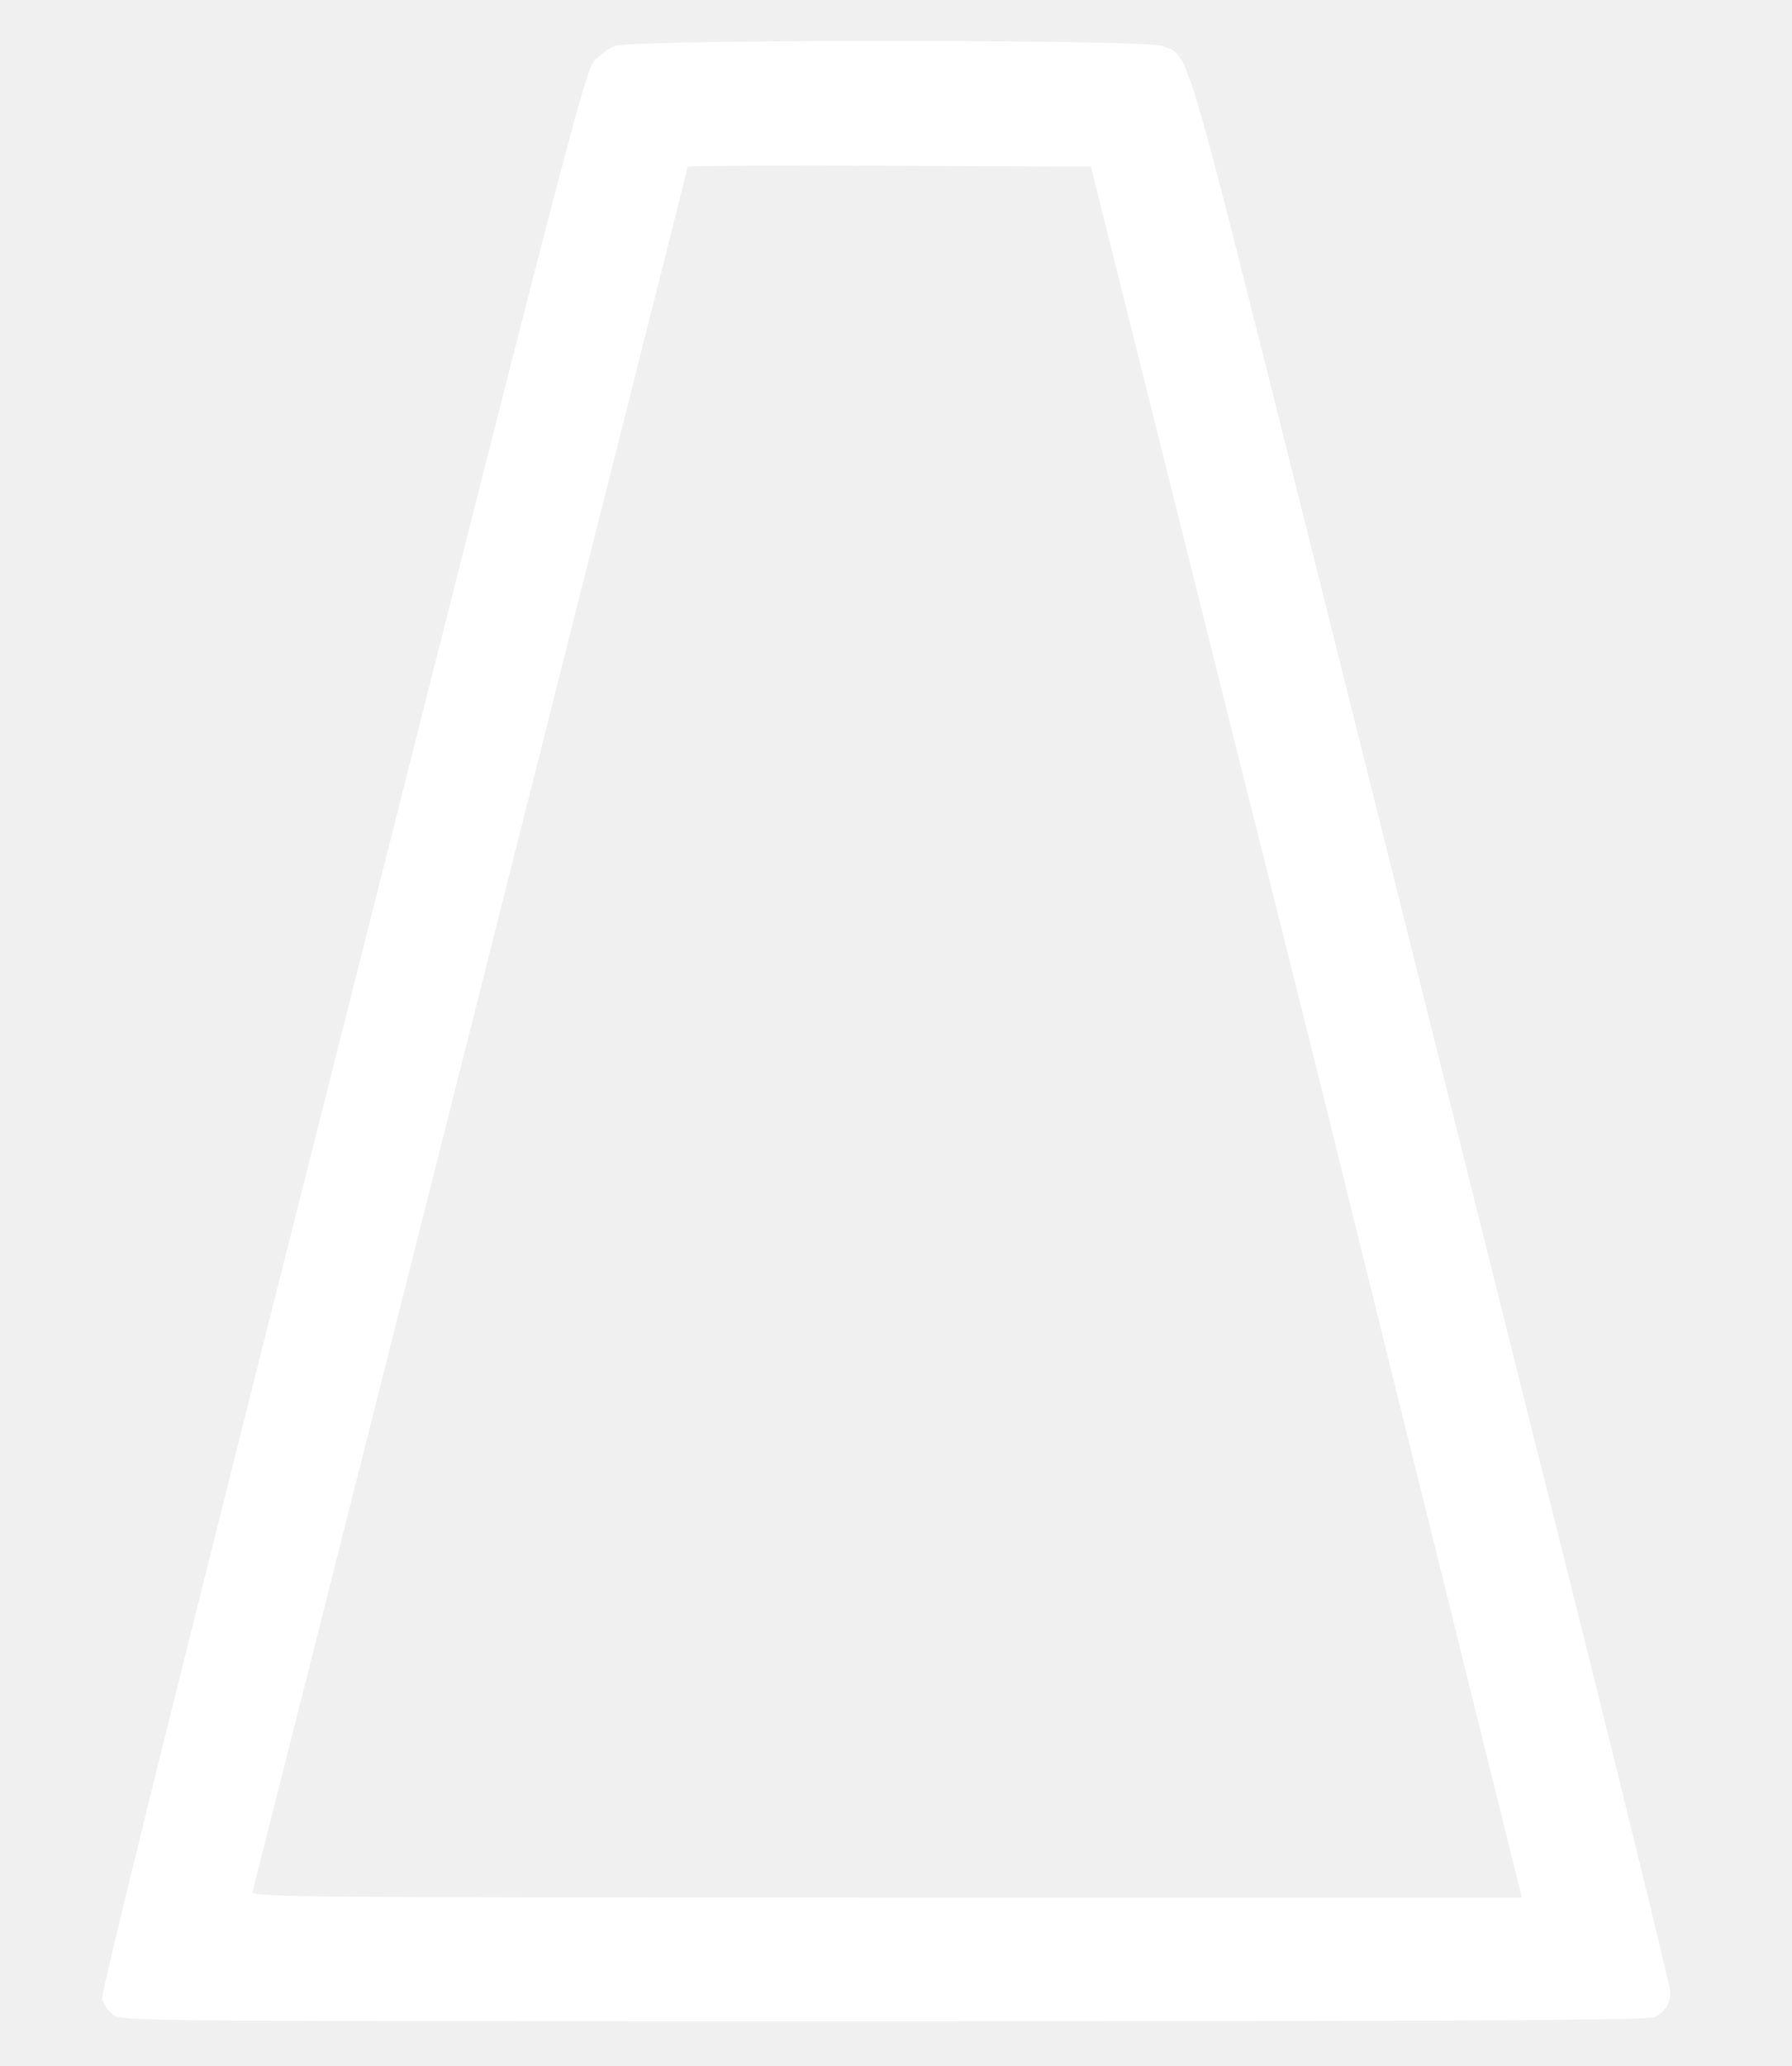
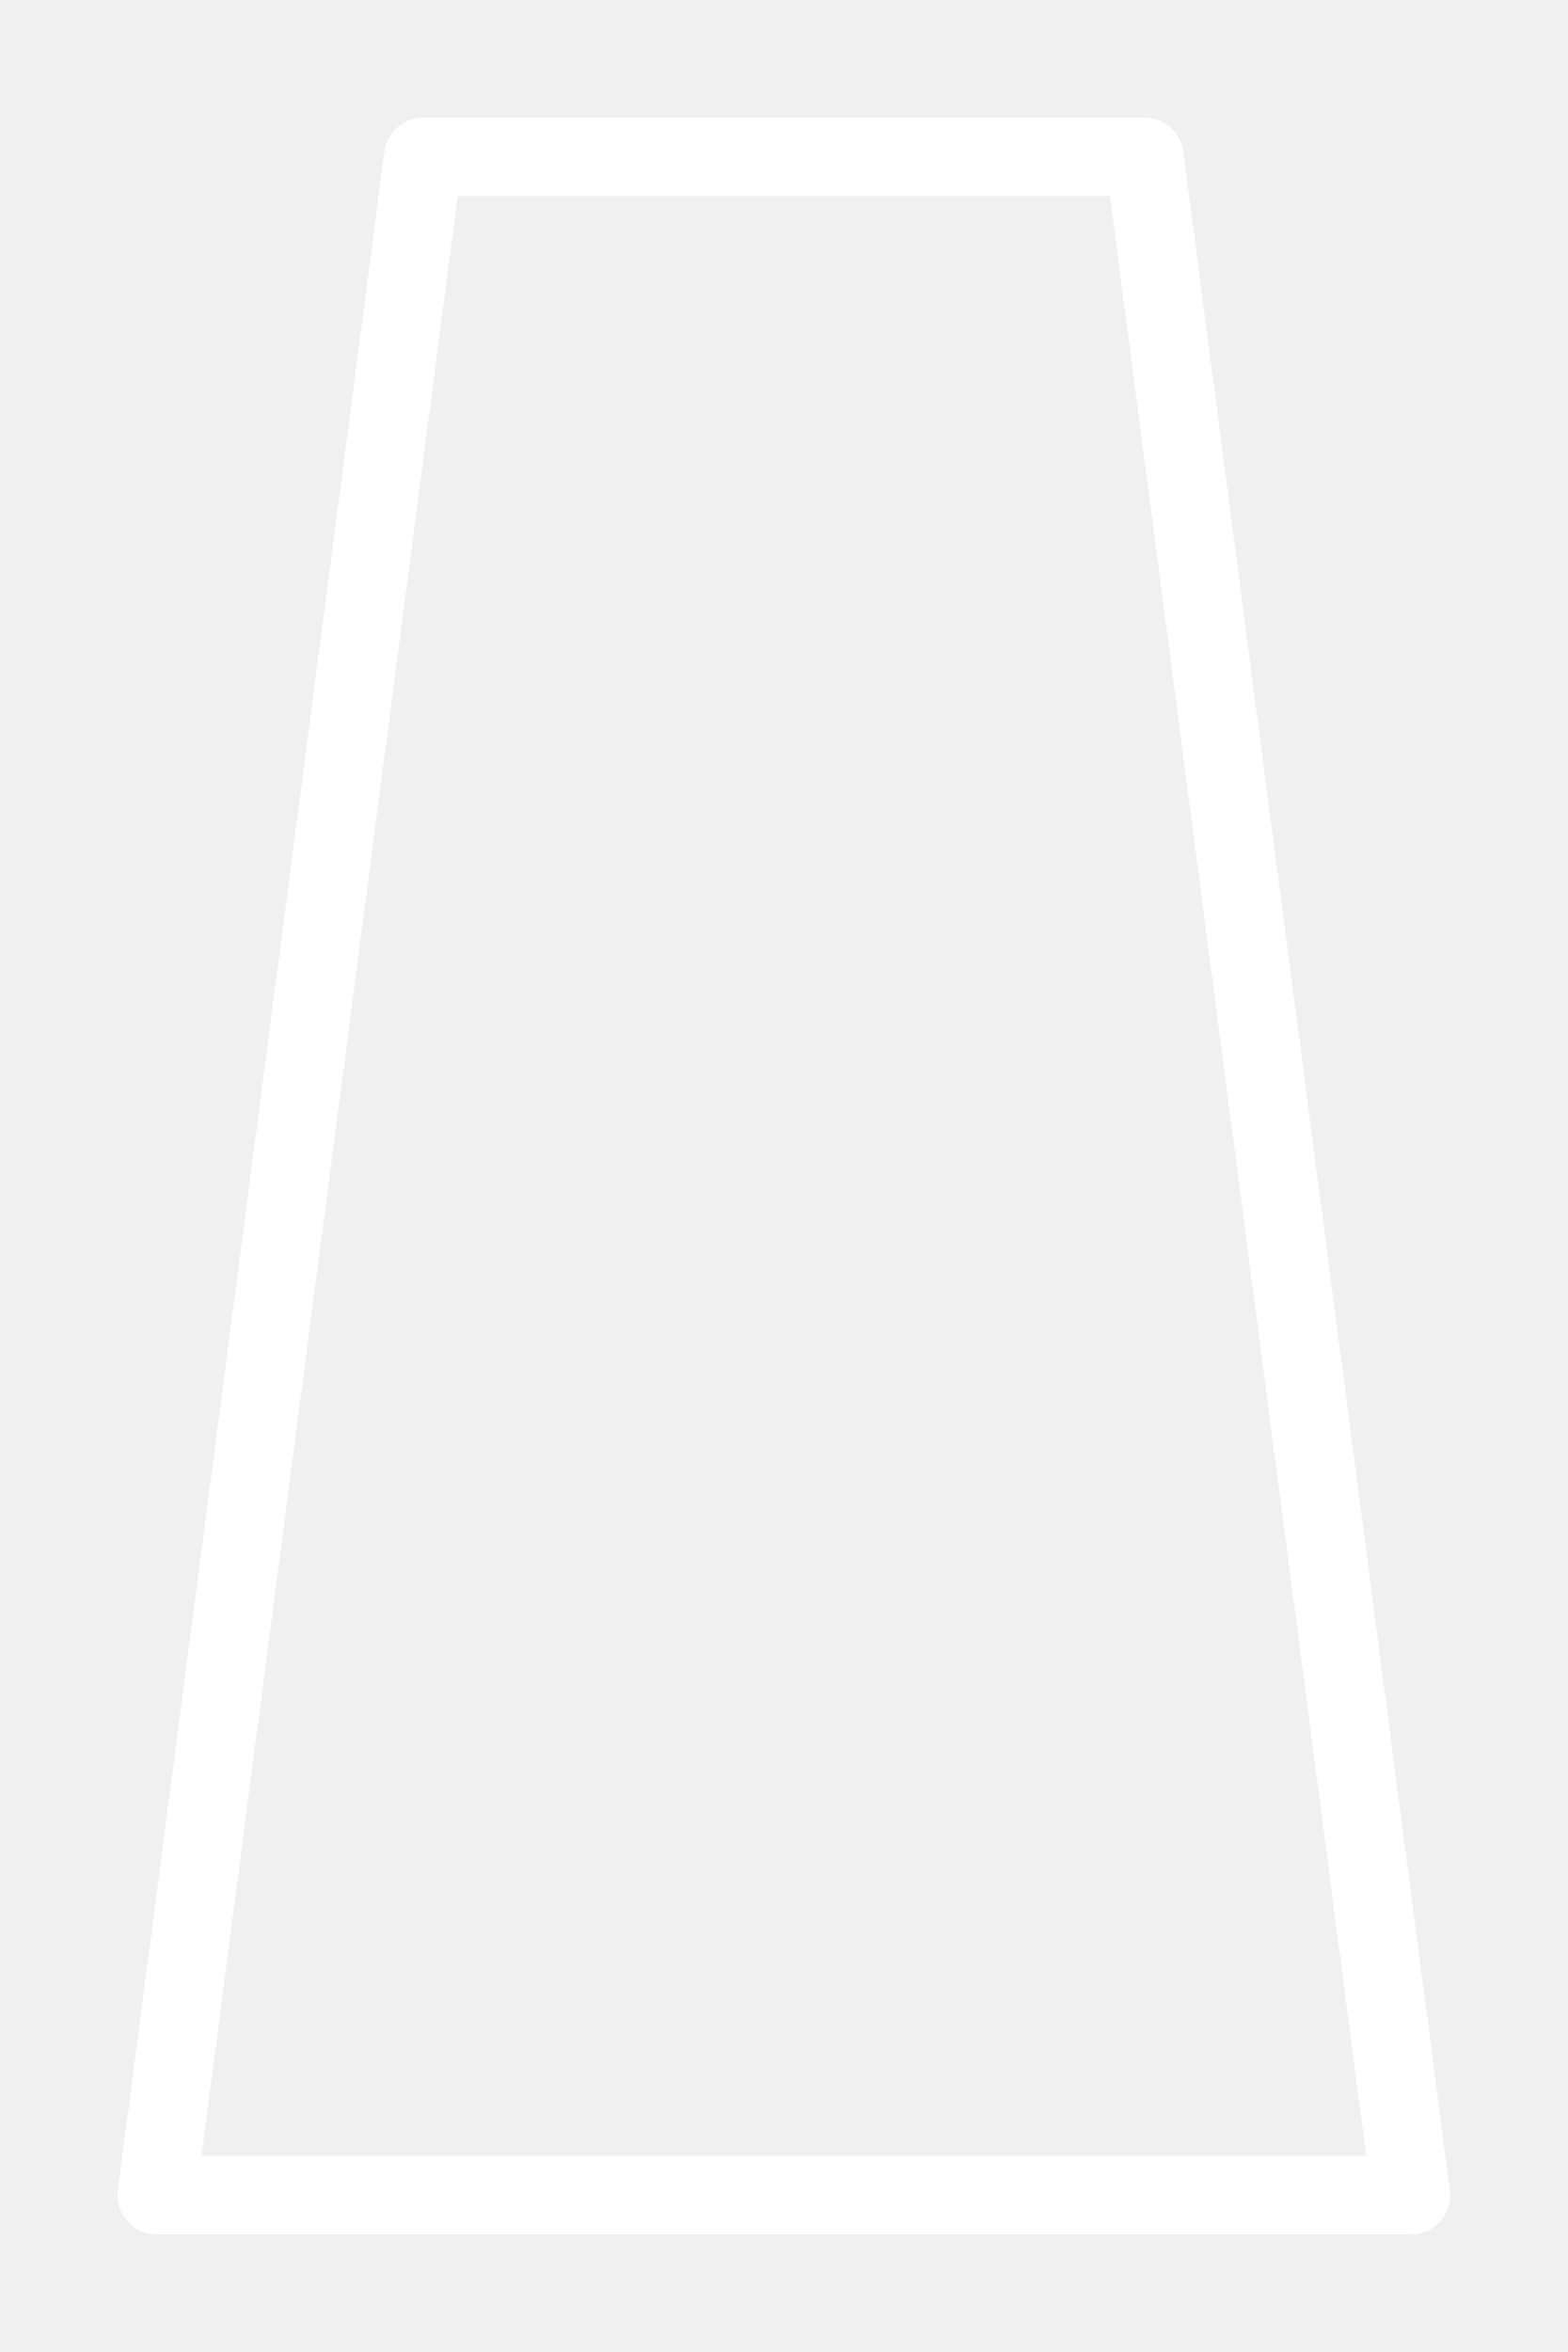
- <svg xmlns="http://www.w3.org/2000/svg" width="477pt" height="550pt" viewBox="0 0 477 601" preserveAspectRatio="xMidYMid meet">
-   <g transform="translate(0,601) scale(0.1,-0.1)" fill="#ffffff" stroke="none">
-     <path d="M1565 5876 c-16 -8 -42 -27 -57 -43 -26 -26 -91 -277 -733 -2821 -478 -1890 -703 -2800 -699 -2817 3 -14 18 -34 31 -45 25 -20 47 -20 2245 -20 1668 0 2225 3 2241 12 32 17 46 39 46 73 0 17 -166 694 -370 1505 -203 811 -516 2061 -695 2778 -353 1411 -334 1346 -411 1378 -47 20 -1553 20 -1598 0z m1742 -1766 c195 -778 364 -1453 375 -1500 11 -47 134 -543 273 -1103 l252 -1017 -1849 0 c-1757 0 -1849 1 -1844 18 9 33 1266 5013 1266 5017 0 3 264 4 586 3 l587 -3 354 -1415z" />
-   </g>
+ <svg xmlns="http://www.w3.org/2000/svg" width="100" height="150" viewBox="0 0 100 150">
+   <path fill="none" stroke="white" stroke-width="5" stroke-linejoin="round" stroke-linecap="round" d="M27 10 H 73 L 90 140 H 10 Z" />
</svg>
